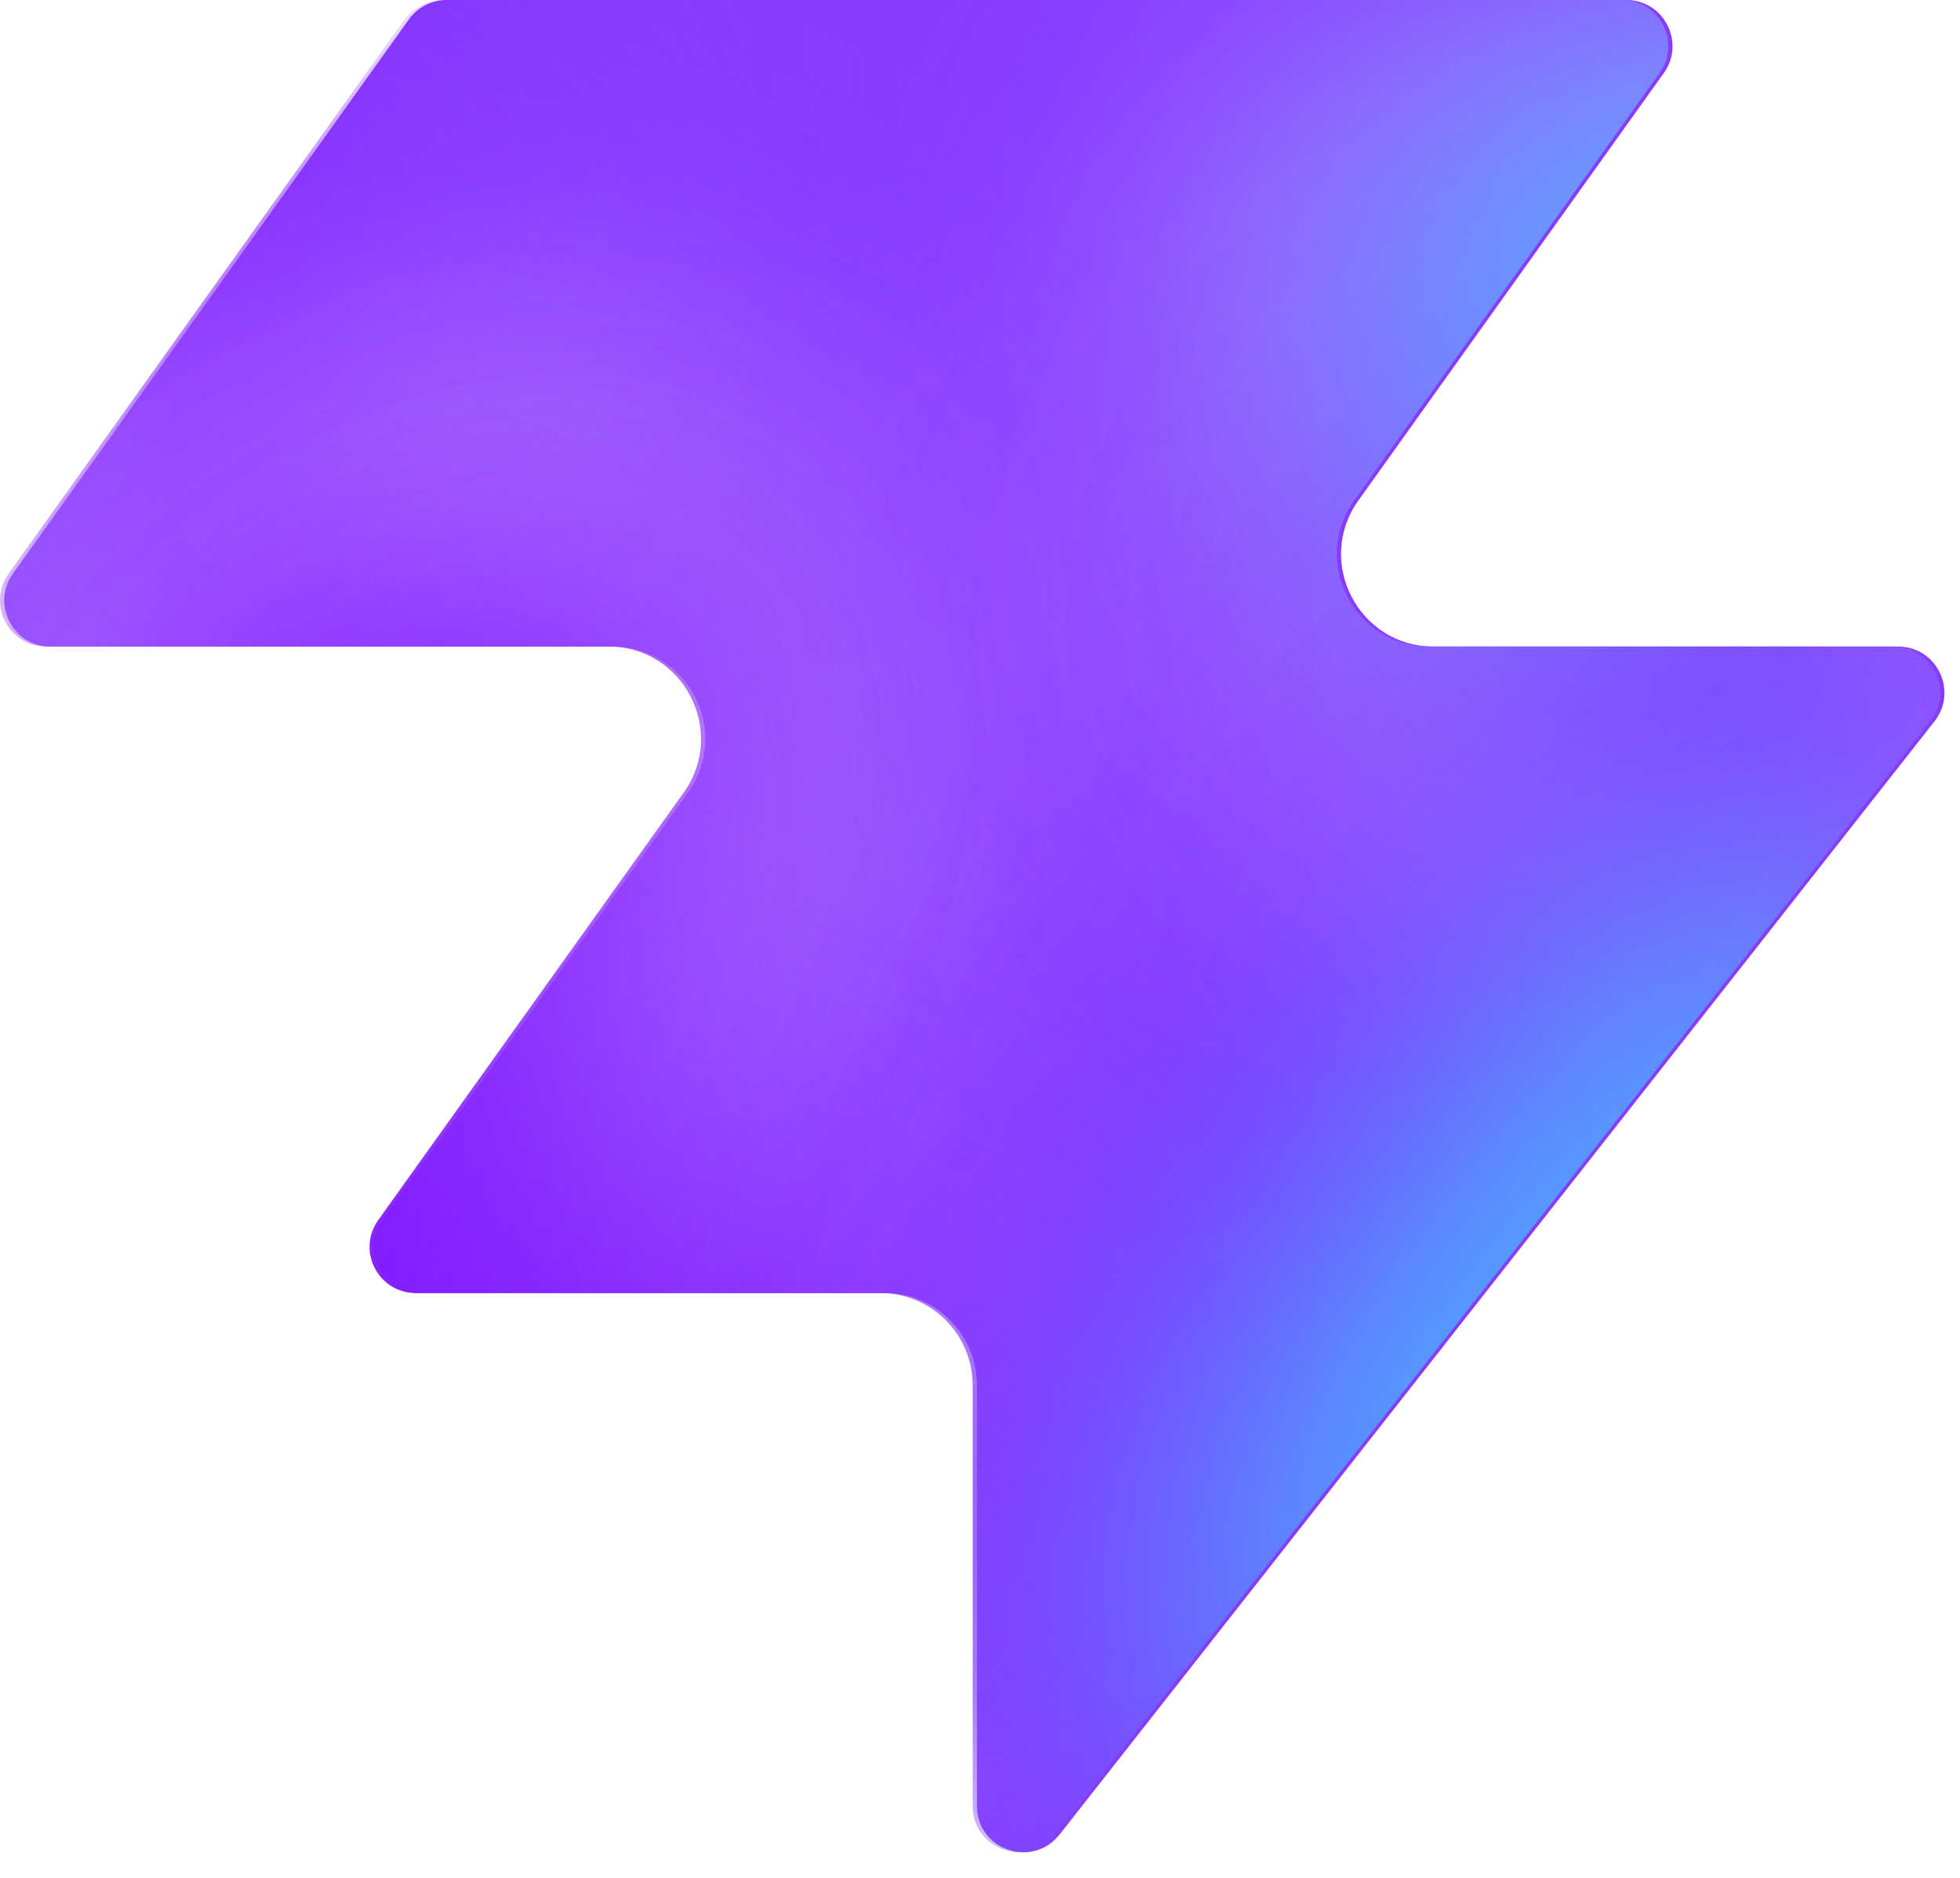
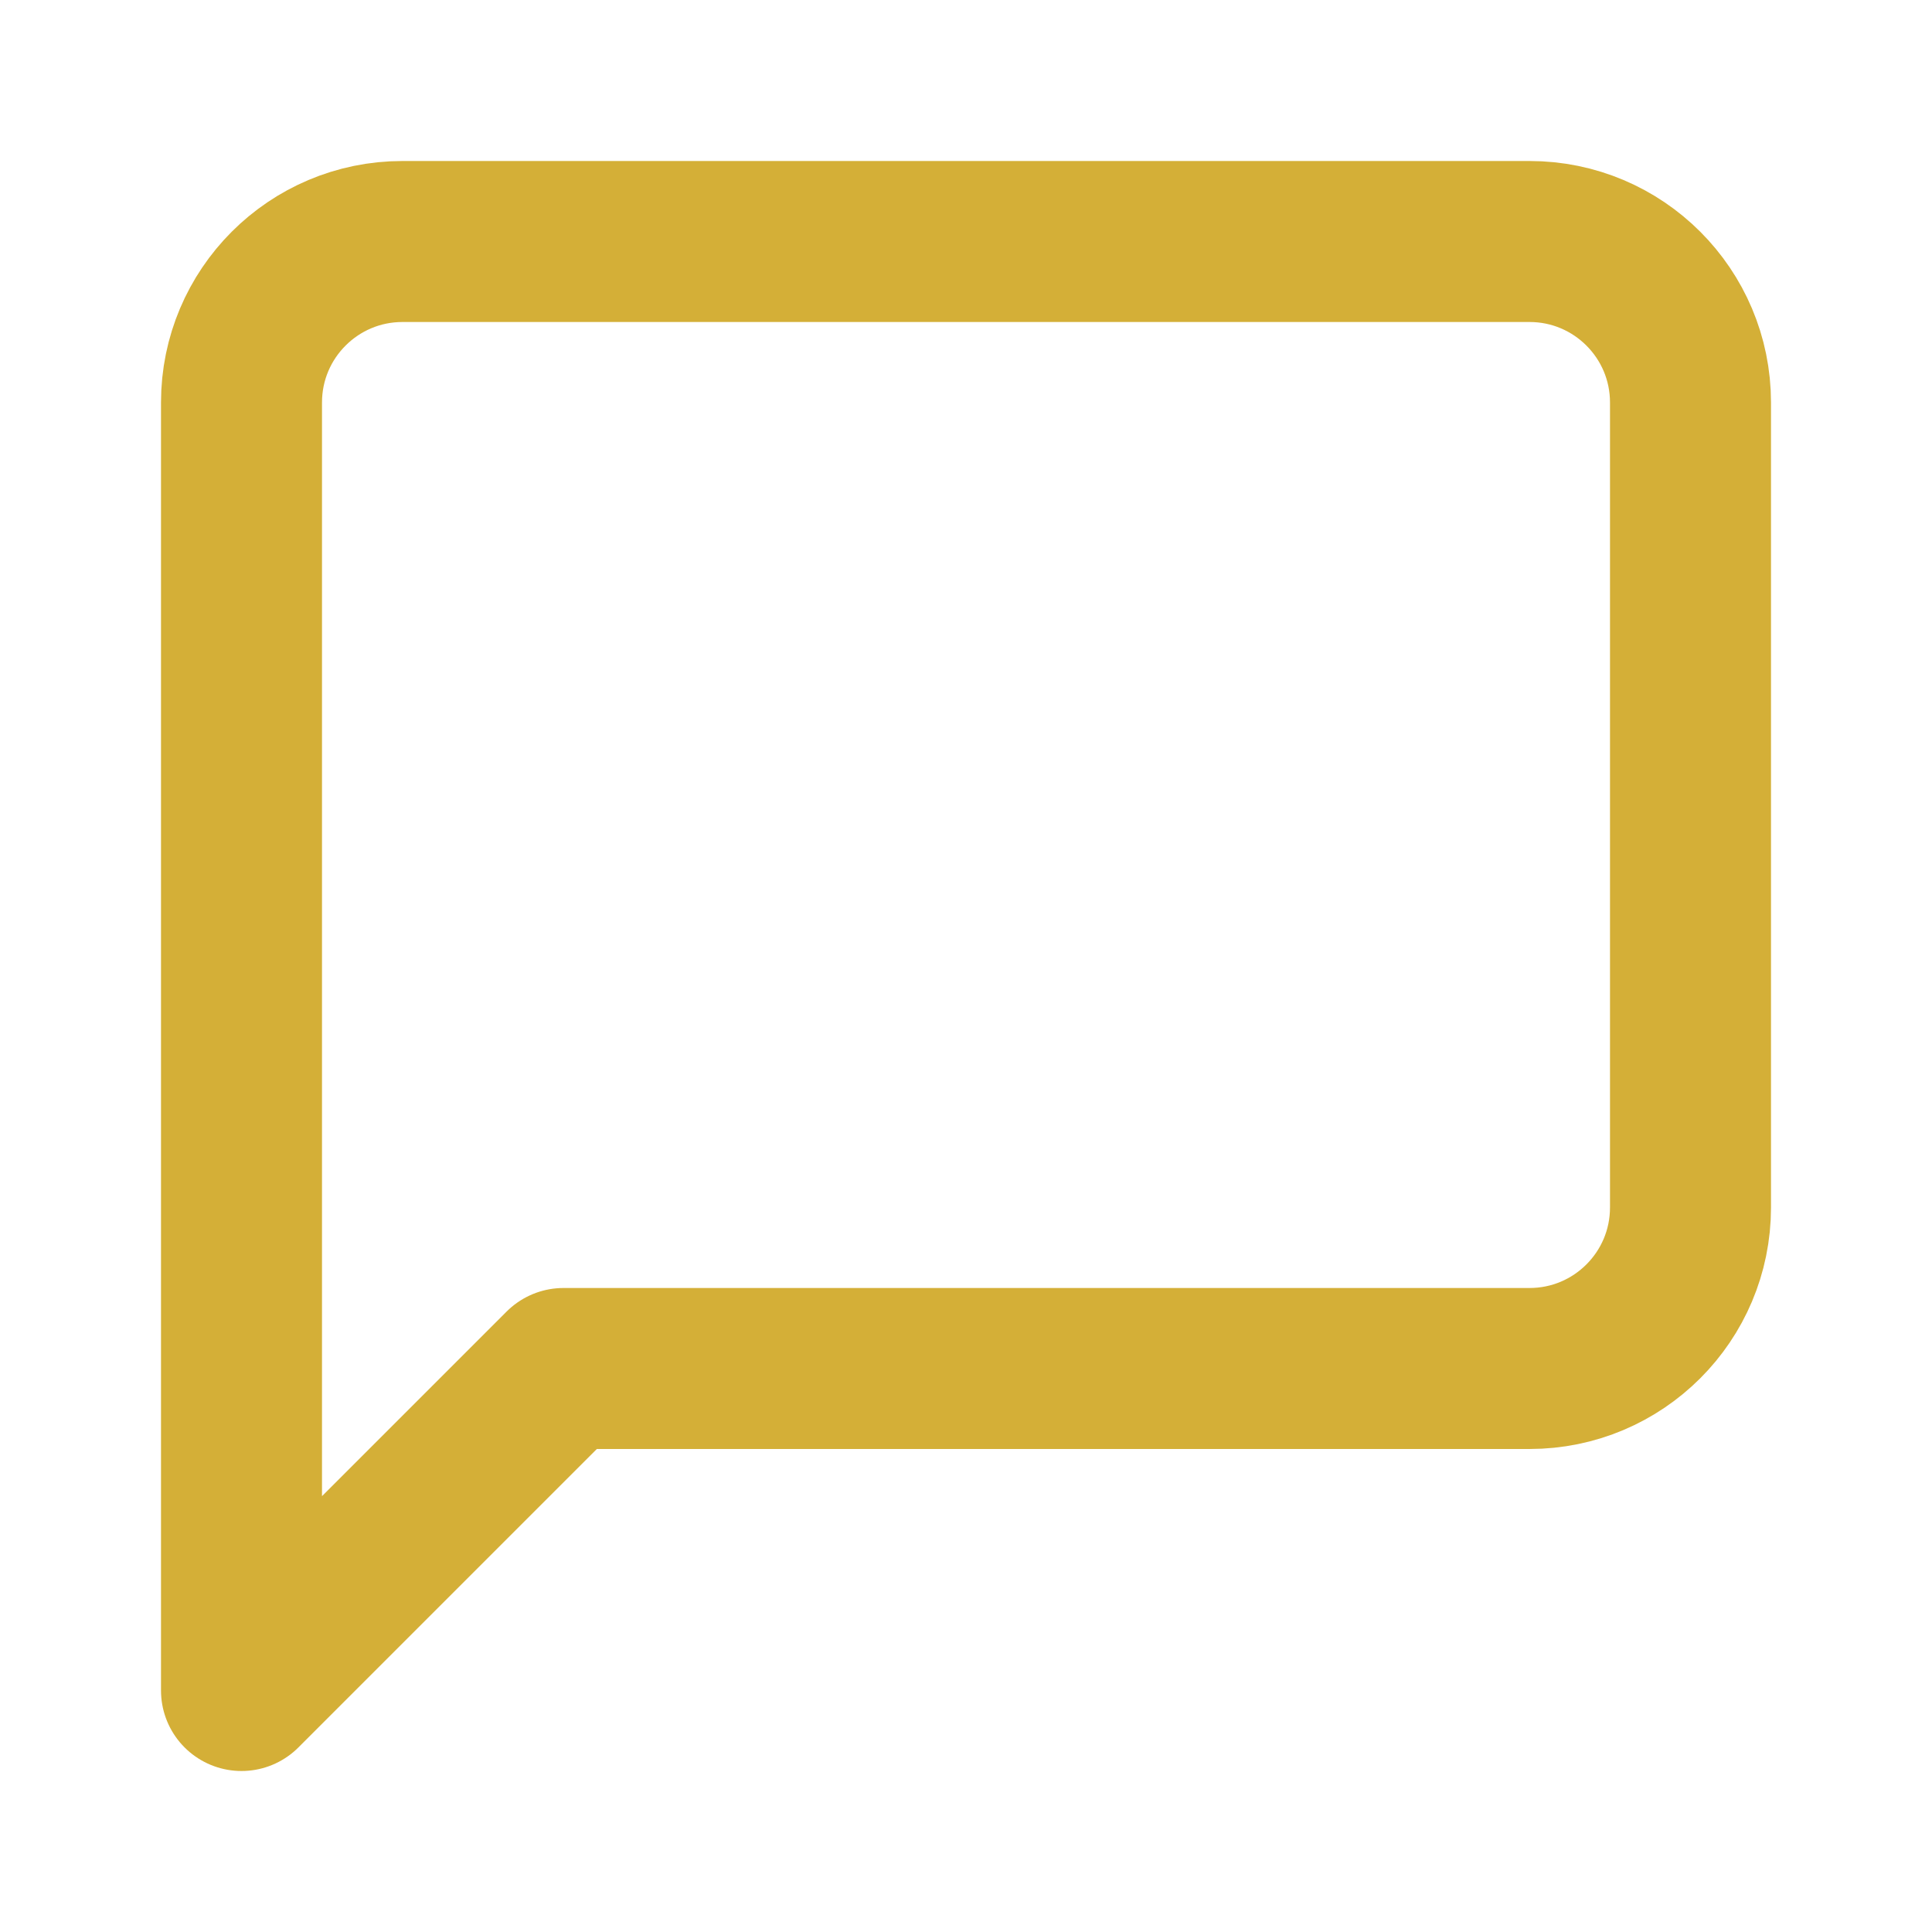
- <svg xmlns="http://www.w3.org/2000/svg" width="48" height="46" fill="none" viewBox="0 0 48 46">
-   <path fill="#863bff" d="M25.946 44.938c-.664.845-2.021.375-2.021-.698V33.937a2.26 2.26 0 0 0-2.262-2.262H10.287c-.92 0-1.456-1.04-.92-1.788l7.48-10.471c1.07-1.497 0-3.578-1.842-3.578H1.237c-.92 0-1.456-1.04-.92-1.788L10.013.474c.214-.297.556-.474.92-.474h28.894c.92 0 1.456 1.04.92 1.788l-7.48 10.471c-1.07 1.498 0 3.579 1.842 3.579h11.377c.943 0 1.473 1.088.89 1.83L25.947 44.94z" style="fill:#863bff;fill:color(display-p3 .525 .23 1);fill-opacity:1" />
-   <mask id="a" width="48" height="46" x="0" y="0" maskUnits="userSpaceOnUse" style="mask-type:alpha">
-     <path fill="#000" d="M25.842 44.938c-.664.844-2.021.375-2.021-.698V33.937a2.26 2.26 0 0 0-2.262-2.262H10.183c-.92 0-1.456-1.04-.92-1.788l7.48-10.471c1.07-1.498 0-3.579-1.842-3.579H1.133c-.92 0-1.456-1.04-.92-1.787L9.91.473c.214-.297.556-.474.92-.474h28.894c.92 0 1.456 1.04.92 1.788l-7.48 10.471c-1.07 1.498 0 3.578 1.842 3.578h11.377c.943 0 1.473 1.088.89 1.832L25.843 44.94z" style="fill:#000;fill-opacity:1" />
-   </mask>
-   <g mask="url(#a)">
-     <g filter="url(#b)">
-       <ellipse cx="5.508" cy="14.704" fill="#ede6ff" rx="5.508" ry="14.704" style="fill:#ede6ff;fill:color(display-p3 .927 .903 1);fill-opacity:1" transform="matrix(.00324 1 1 -.00324 -4.47 31.516)" />
-     </g>
-     <g filter="url(#c)">
-       <ellipse cx="10.399" cy="29.851" fill="#ede6ff" rx="10.399" ry="29.851" style="fill:#ede6ff;fill:color(display-p3 .927 .903 1);fill-opacity:1" transform="matrix(.00324 1 1 -.00324 -39.328 7.883)" />
-     </g>
-     <g filter="url(#d)">
-       <ellipse cx="5.508" cy="30.487" fill="#7e14ff" rx="5.508" ry="30.487" style="fill:#7e14ff;fill:color(display-p3 .492 .077 1);fill-opacity:1" transform="rotate(89.814 -25.913 -14.639)scale(1 -1)" />
-     </g>
-     <g filter="url(#e)">
-       <ellipse cx="5.508" cy="30.599" fill="#7e14ff" rx="5.508" ry="30.599" style="fill:#7e14ff;fill:color(display-p3 .492 .077 1);fill-opacity:1" transform="rotate(89.814 -32.644 -3.334)scale(1 -1)" />
-     </g>
-     <g filter="url(#f)">
-       <ellipse cx="5.508" cy="30.599" fill="#7e14ff" rx="5.508" ry="30.599" style="fill:#7e14ff;fill:color(display-p3 .492 .077 1);fill-opacity:1" transform="matrix(.00324 1 1 -.00324 -34.34 30.47)" />
-     </g>
-     <g filter="url(#g)">
-       <ellipse cx="14.072" cy="22.078" fill="#ede6ff" rx="14.072" ry="22.078" style="fill:#ede6ff;fill:color(display-p3 .927 .903 1);fill-opacity:1" transform="rotate(93.35 24.506 48.493)scale(-1 1)" />
-     </g>
-     <g filter="url(#h)">
-       <ellipse cx="3.47" cy="21.501" fill="#7e14ff" rx="3.47" ry="21.501" style="fill:#7e14ff;fill:color(display-p3 .492 .077 1);fill-opacity:1" transform="rotate(89.009 28.708 47.59)scale(-1 1)" />
-     </g>
-     <g filter="url(#i)">
-       <ellipse cx="3.47" cy="21.501" fill="#7e14ff" rx="3.47" ry="21.501" style="fill:#7e14ff;fill:color(display-p3 .492 .077 1);fill-opacity:1" transform="rotate(89.009 28.708 47.59)scale(-1 1)" />
-     </g>
-     <g filter="url(#j)">
-       <ellipse cx=".387" cy="8.972" fill="#7e14ff" rx="4.407" ry="29.108" style="fill:#7e14ff;fill:color(display-p3 .492 .077 1);fill-opacity:1" transform="rotate(39.51 .387 8.972)" />
-     </g>
-     <g filter="url(#k)">
-       <ellipse cx="47.523" cy="-6.092" fill="#7e14ff" rx="4.407" ry="29.108" style="fill:#7e14ff;fill:color(display-p3 .492 .077 1);fill-opacity:1" transform="rotate(37.892 47.523 -6.092)" />
-     </g>
-     <g filter="url(#l)">
-       <ellipse cx="41.412" cy="6.333" fill="#47bfff" rx="5.971" ry="9.665" style="fill:#47bfff;fill:color(display-p3 .28 .748 1);fill-opacity:1" transform="rotate(37.892 41.412 6.333)" />
-     </g>
-     <g filter="url(#m)">
-       <ellipse cx="-1.879" cy="38.332" fill="#7e14ff" rx="4.407" ry="29.108" style="fill:#7e14ff;fill:color(display-p3 .492 .077 1);fill-opacity:1" transform="rotate(37.892 -1.88 38.332)" />
-     </g>
-     <g filter="url(#n)">
-       <ellipse cx="-1.879" cy="38.332" fill="#7e14ff" rx="4.407" ry="29.108" style="fill:#7e14ff;fill:color(display-p3 .492 .077 1);fill-opacity:1" transform="rotate(37.892 -1.88 38.332)" />
-     </g>
-     <g filter="url(#o)">
-       <ellipse cx="35.651" cy="29.907" fill="#7e14ff" rx="4.407" ry="29.108" style="fill:#7e14ff;fill:color(display-p3 .492 .077 1);fill-opacity:1" transform="rotate(37.892 35.651 29.907)" />
-     </g>
-     <g filter="url(#p)">
-       <ellipse cx="38.418" cy="32.4" fill="#47bfff" rx="5.971" ry="15.297" style="fill:#47bfff;fill:color(display-p3 .28 .748 1);fill-opacity:1" transform="rotate(37.892 38.418 32.4)" />
-     </g>
-   </g>
-   <defs>
-     <filter id="b" width="60.045" height="41.654" x="-19.77" y="16.149" color-interpolation-filters="sRGB" filterUnits="userSpaceOnUse">
-       <feFlood flood-opacity="0" result="BackgroundImageFix" />
-       <feBlend in="SourceGraphic" in2="BackgroundImageFix" result="shape" />
-       <feGaussianBlur result="effect1_foregroundBlur_2002_17158" stdDeviation="7.659" />
-     </filter>
-     <filter id="c" width="90.34" height="51.437" x="-54.613" y="-7.533" color-interpolation-filters="sRGB" filterUnits="userSpaceOnUse">
-       <feFlood flood-opacity="0" result="BackgroundImageFix" />
-       <feBlend in="SourceGraphic" in2="BackgroundImageFix" result="shape" />
-       <feGaussianBlur result="effect1_foregroundBlur_2002_17158" stdDeviation="7.659" />
-     </filter>
-     <filter id="d" width="79.355" height="29.4" x="-49.64" y="2.03" color-interpolation-filters="sRGB" filterUnits="userSpaceOnUse">
-       <feFlood flood-opacity="0" result="BackgroundImageFix" />
-       <feBlend in="SourceGraphic" in2="BackgroundImageFix" result="shape" />
-       <feGaussianBlur result="effect1_foregroundBlur_2002_17158" stdDeviation="4.596" />
-     </filter>
-     <filter id="e" width="79.579" height="29.4" x="-45.045" y="20.029" color-interpolation-filters="sRGB" filterUnits="userSpaceOnUse">
-       <feFlood flood-opacity="0" result="BackgroundImageFix" />
-       <feBlend in="SourceGraphic" in2="BackgroundImageFix" result="shape" />
-       <feGaussianBlur result="effect1_foregroundBlur_2002_17158" stdDeviation="4.596" />
-     </filter>
-     <filter id="f" width="79.579" height="29.4" x="-43.513" y="21.178" color-interpolation-filters="sRGB" filterUnits="userSpaceOnUse">
-       <feFlood flood-opacity="0" result="BackgroundImageFix" />
-       <feBlend in="SourceGraphic" in2="BackgroundImageFix" result="shape" />
-       <feGaussianBlur result="effect1_foregroundBlur_2002_17158" stdDeviation="4.596" />
-     </filter>
-     <filter id="g" width="74.749" height="58.852" x="15.756" y="-17.901" color-interpolation-filters="sRGB" filterUnits="userSpaceOnUse">
-       <feFlood flood-opacity="0" result="BackgroundImageFix" />
-       <feBlend in="SourceGraphic" in2="BackgroundImageFix" result="shape" />
-       <feGaussianBlur result="effect1_foregroundBlur_2002_17158" stdDeviation="7.659" />
-     </filter>
-     <filter id="h" width="61.377" height="25.362" x="23.548" y="2.284" color-interpolation-filters="sRGB" filterUnits="userSpaceOnUse">
-       <feFlood flood-opacity="0" result="BackgroundImageFix" />
-       <feBlend in="SourceGraphic" in2="BackgroundImageFix" result="shape" />
-       <feGaussianBlur result="effect1_foregroundBlur_2002_17158" stdDeviation="4.596" />
-     </filter>
-     <filter id="i" width="61.377" height="25.362" x="23.548" y="2.284" color-interpolation-filters="sRGB" filterUnits="userSpaceOnUse">
-       <feFlood flood-opacity="0" result="BackgroundImageFix" />
-       <feBlend in="SourceGraphic" in2="BackgroundImageFix" result="shape" />
-       <feGaussianBlur result="effect1_foregroundBlur_2002_17158" stdDeviation="4.596" />
-     </filter>
-     <filter id="j" width="56.045" height="63.649" x="-27.636" y="-22.853" color-interpolation-filters="sRGB" filterUnits="userSpaceOnUse">
-       <feFlood flood-opacity="0" result="BackgroundImageFix" />
-       <feBlend in="SourceGraphic" in2="BackgroundImageFix" result="shape" />
-       <feGaussianBlur result="effect1_foregroundBlur_2002_17158" stdDeviation="4.596" />
-     </filter>
-     <filter id="k" width="54.814" height="64.646" x="20.116" y="-38.415" color-interpolation-filters="sRGB" filterUnits="userSpaceOnUse">
-       <feFlood flood-opacity="0" result="BackgroundImageFix" />
-       <feBlend in="SourceGraphic" in2="BackgroundImageFix" result="shape" />
-       <feGaussianBlur result="effect1_foregroundBlur_2002_17158" stdDeviation="4.596" />
-     </filter>
-     <filter id="l" width="33.541" height="35.313" x="24.641" y="-11.323" color-interpolation-filters="sRGB" filterUnits="userSpaceOnUse">
-       <feFlood flood-opacity="0" result="BackgroundImageFix" />
-       <feBlend in="SourceGraphic" in2="BackgroundImageFix" result="shape" />
-       <feGaussianBlur result="effect1_foregroundBlur_2002_17158" stdDeviation="4.596" />
-     </filter>
-     <filter id="m" width="54.814" height="64.646" x="-29.286" y="6.009" color-interpolation-filters="sRGB" filterUnits="userSpaceOnUse">
-       <feFlood flood-opacity="0" result="BackgroundImageFix" />
-       <feBlend in="SourceGraphic" in2="BackgroundImageFix" result="shape" />
-       <feGaussianBlur result="effect1_foregroundBlur_2002_17158" stdDeviation="4.596" />
-     </filter>
-     <filter id="n" width="54.814" height="64.646" x="-29.286" y="6.009" color-interpolation-filters="sRGB" filterUnits="userSpaceOnUse">
-       <feFlood flood-opacity="0" result="BackgroundImageFix" />
-       <feBlend in="SourceGraphic" in2="BackgroundImageFix" result="shape" />
-       <feGaussianBlur result="effect1_foregroundBlur_2002_17158" stdDeviation="4.596" />
-     </filter>
-     <filter id="o" width="54.814" height="64.646" x="8.244" y="-2.416" color-interpolation-filters="sRGB" filterUnits="userSpaceOnUse">
-       <feFlood flood-opacity="0" result="BackgroundImageFix" />
-       <feBlend in="SourceGraphic" in2="BackgroundImageFix" result="shape" />
-       <feGaussianBlur result="effect1_foregroundBlur_2002_17158" stdDeviation="4.596" />
-     </filter>
-     <filter id="p" width="39.409" height="43.623" x="18.713" y="10.588" color-interpolation-filters="sRGB" filterUnits="userSpaceOnUse">
-       <feFlood flood-opacity="0" result="BackgroundImageFix" />
-       <feBlend in="SourceGraphic" in2="BackgroundImageFix" result="shape" />
-       <feGaussianBlur result="effect1_foregroundBlur_2002_17158" stdDeviation="4.596" />
-     </filter>
-   </defs>
+ <svg xmlns="http://www.w3.org/2000/svg" viewBox="0 0 24 24" fill="none" stroke="#D4AF37" stroke-width="2" stroke-linecap="round" stroke-linejoin="round">
+   <path d="M21 15a2 2 0 0 1-2 2H7l-4 4V5a2 2 0 0 1 2-2h14a2 2 0 0 1 2 2z" />
</svg>
